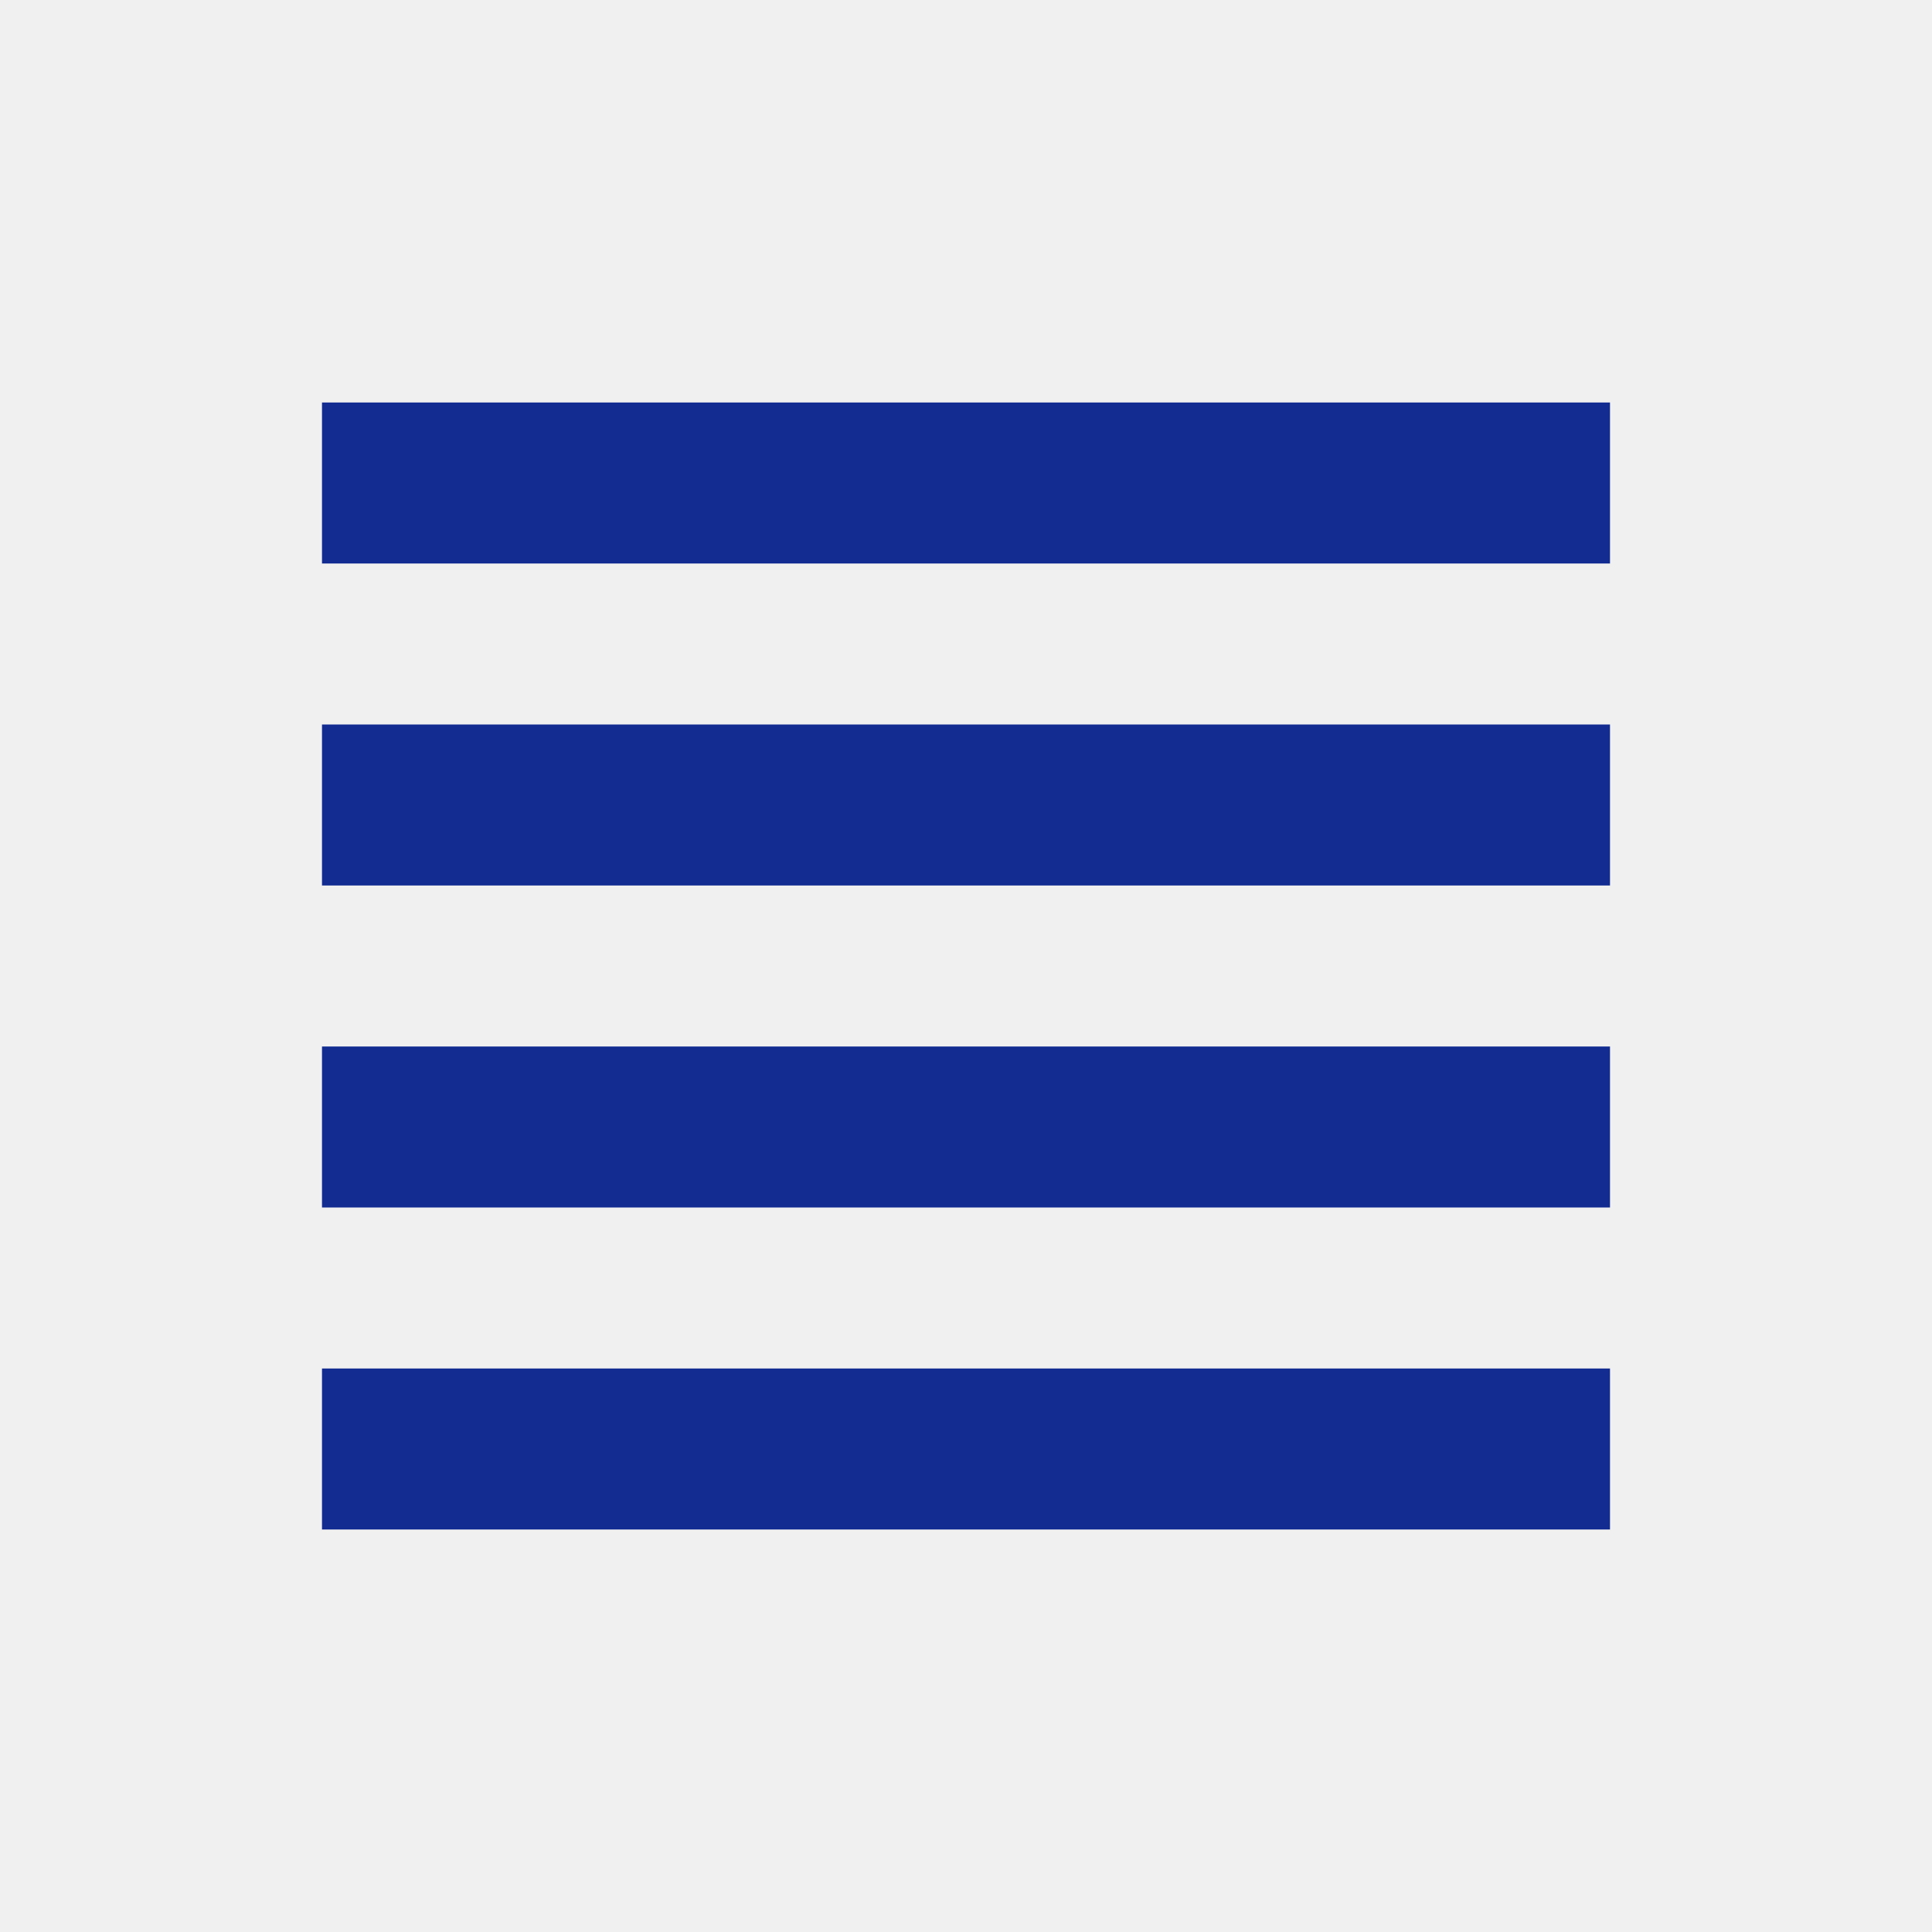
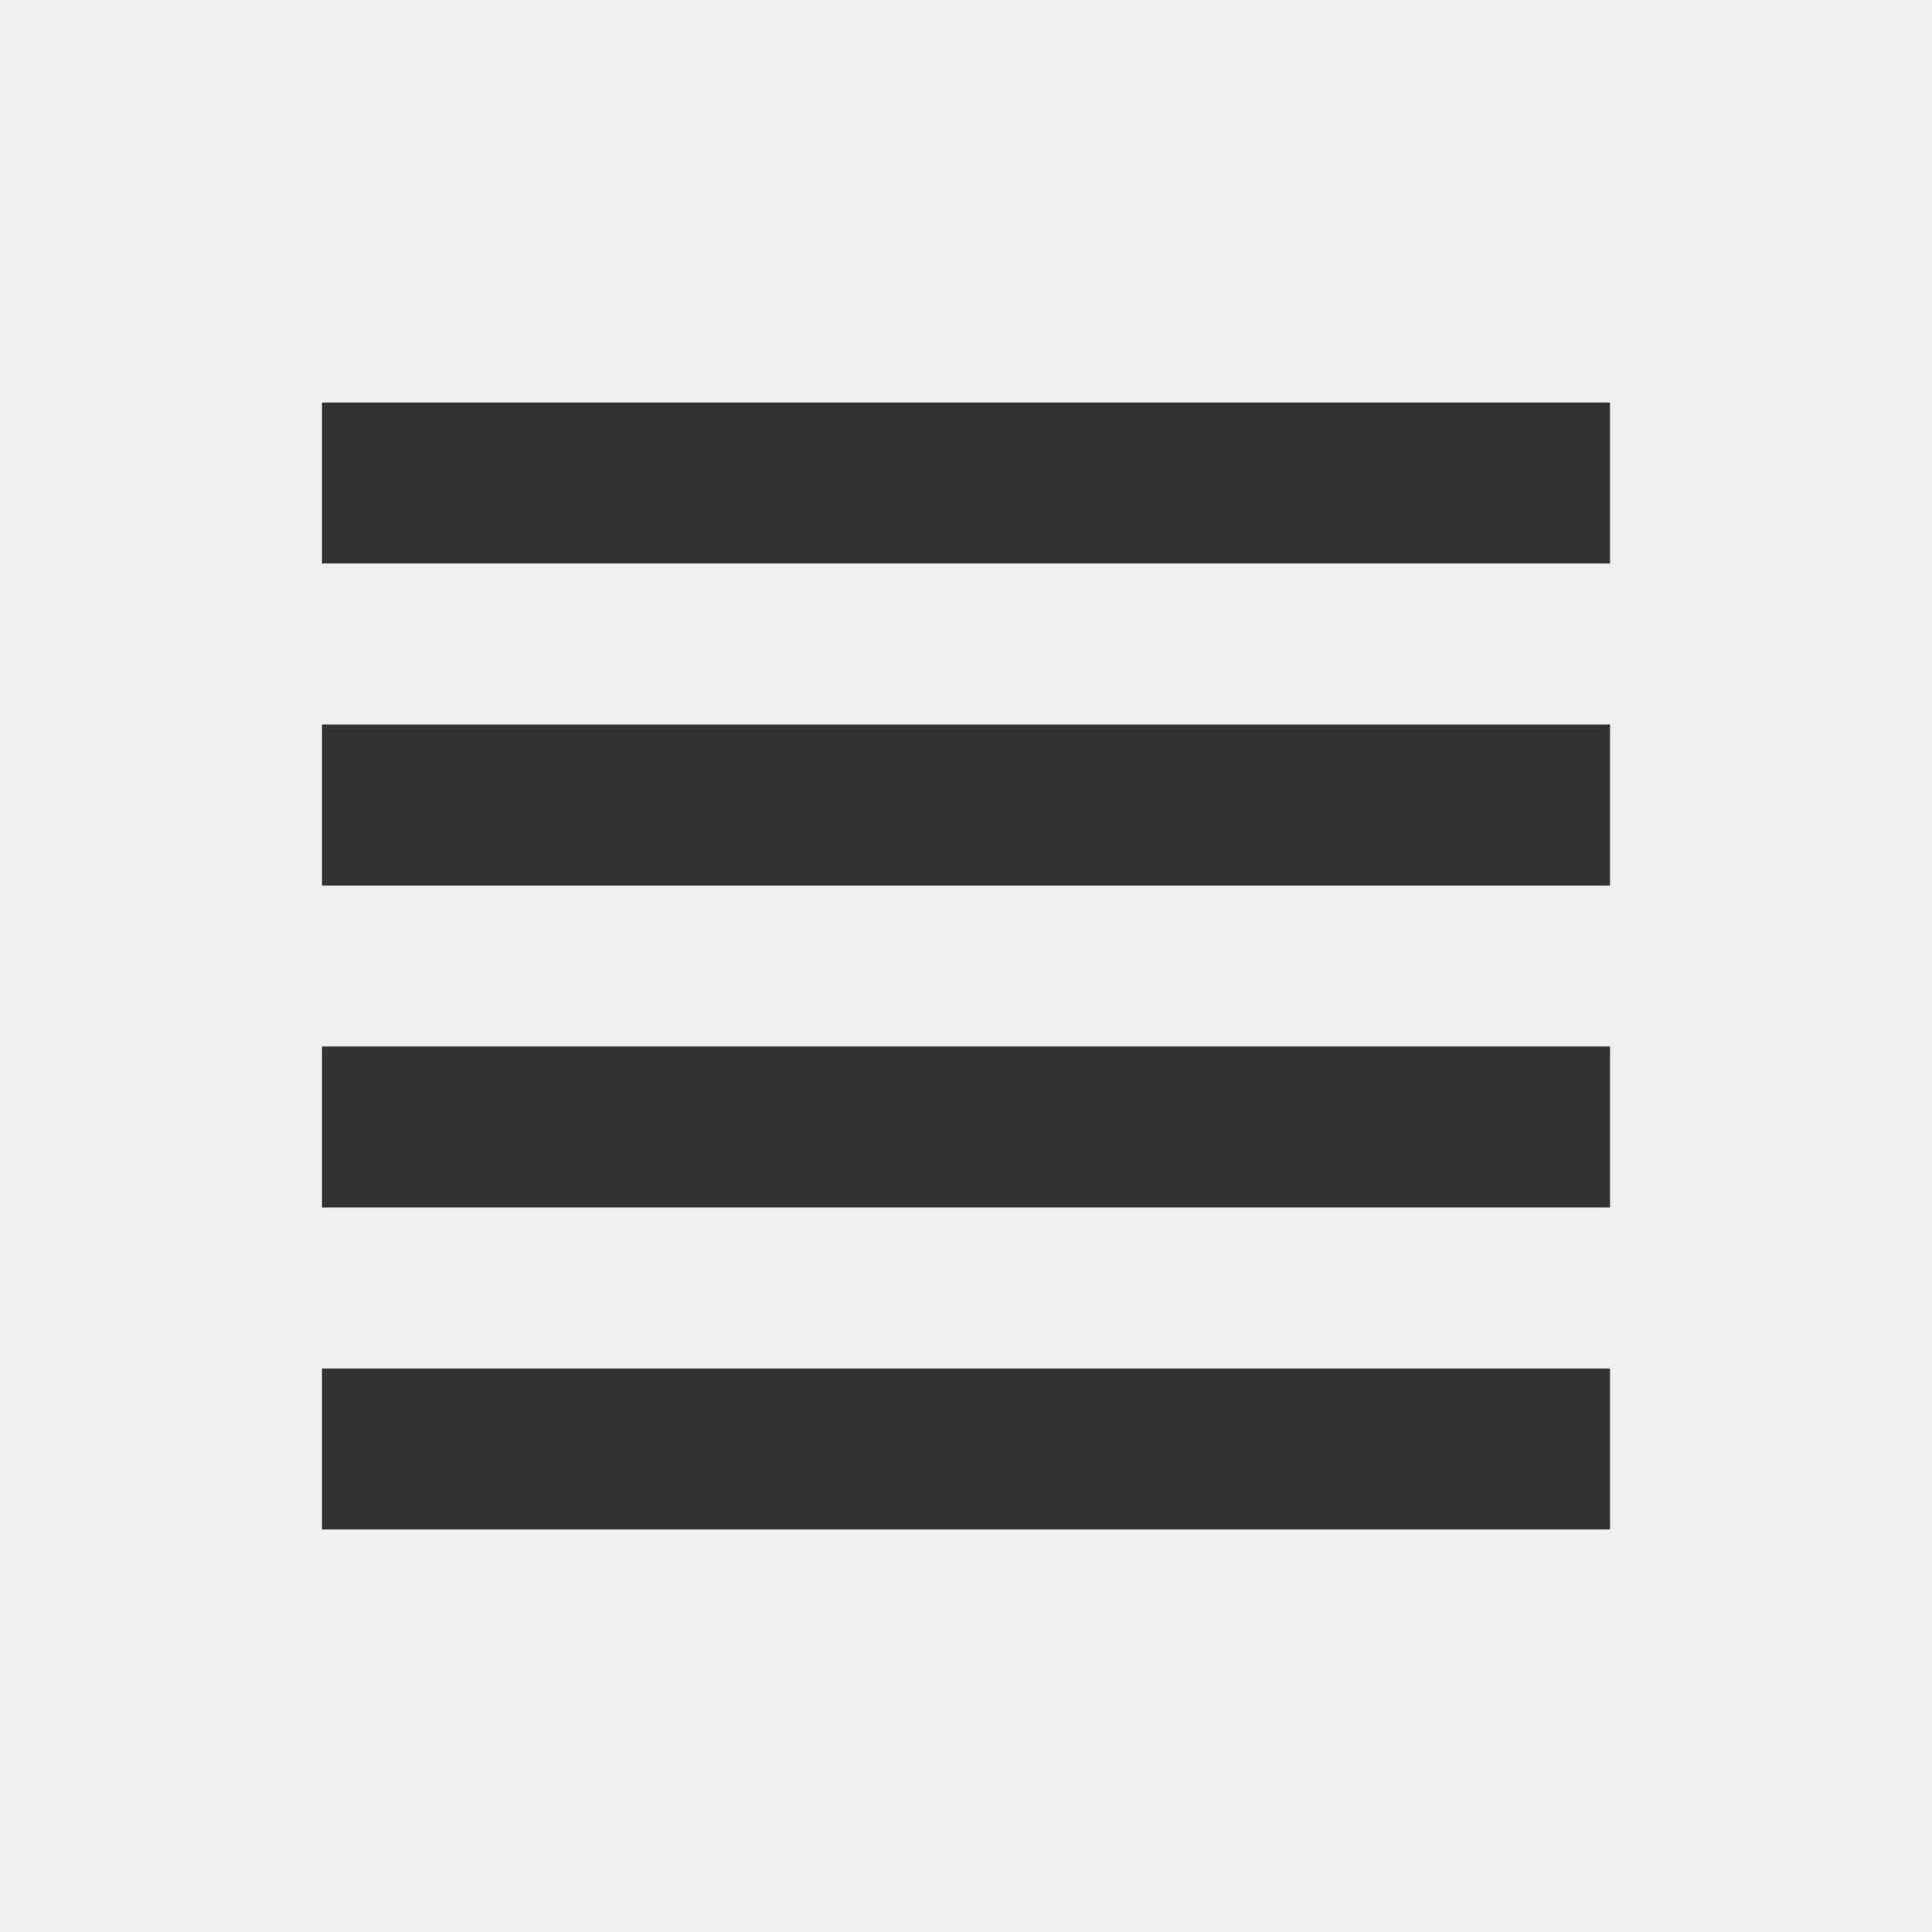
<svg xmlns="http://www.w3.org/2000/svg" width="24" height="24" viewBox="0 0 24 24" fill="none">
-   <g clip-path="url(#clip0_1717_2406)">
-     <path d="M4 15H20V13H4V15ZM4 19H20V17H4V19ZM4 11H20V9H4V11ZM4 5V7H20V5H4Z" fill="#122C91" />
+   <g clip-path="url(#clip0_1717_2403)">
+     <path d="M4 15H20V13H4V15ZM4 19H20V17H4V19ZM4 11H20V9H4V11ZM4 5V7H20V5H4Z" fill="#323232" />
  </g>
  <defs>
-     <clipPath id="clip0_1717_2406">
+     <clipPath id="clip0_1717_2403">
      <rect width="24" height="24" fill="white" />
    </clipPath>
  </defs>
</svg>
